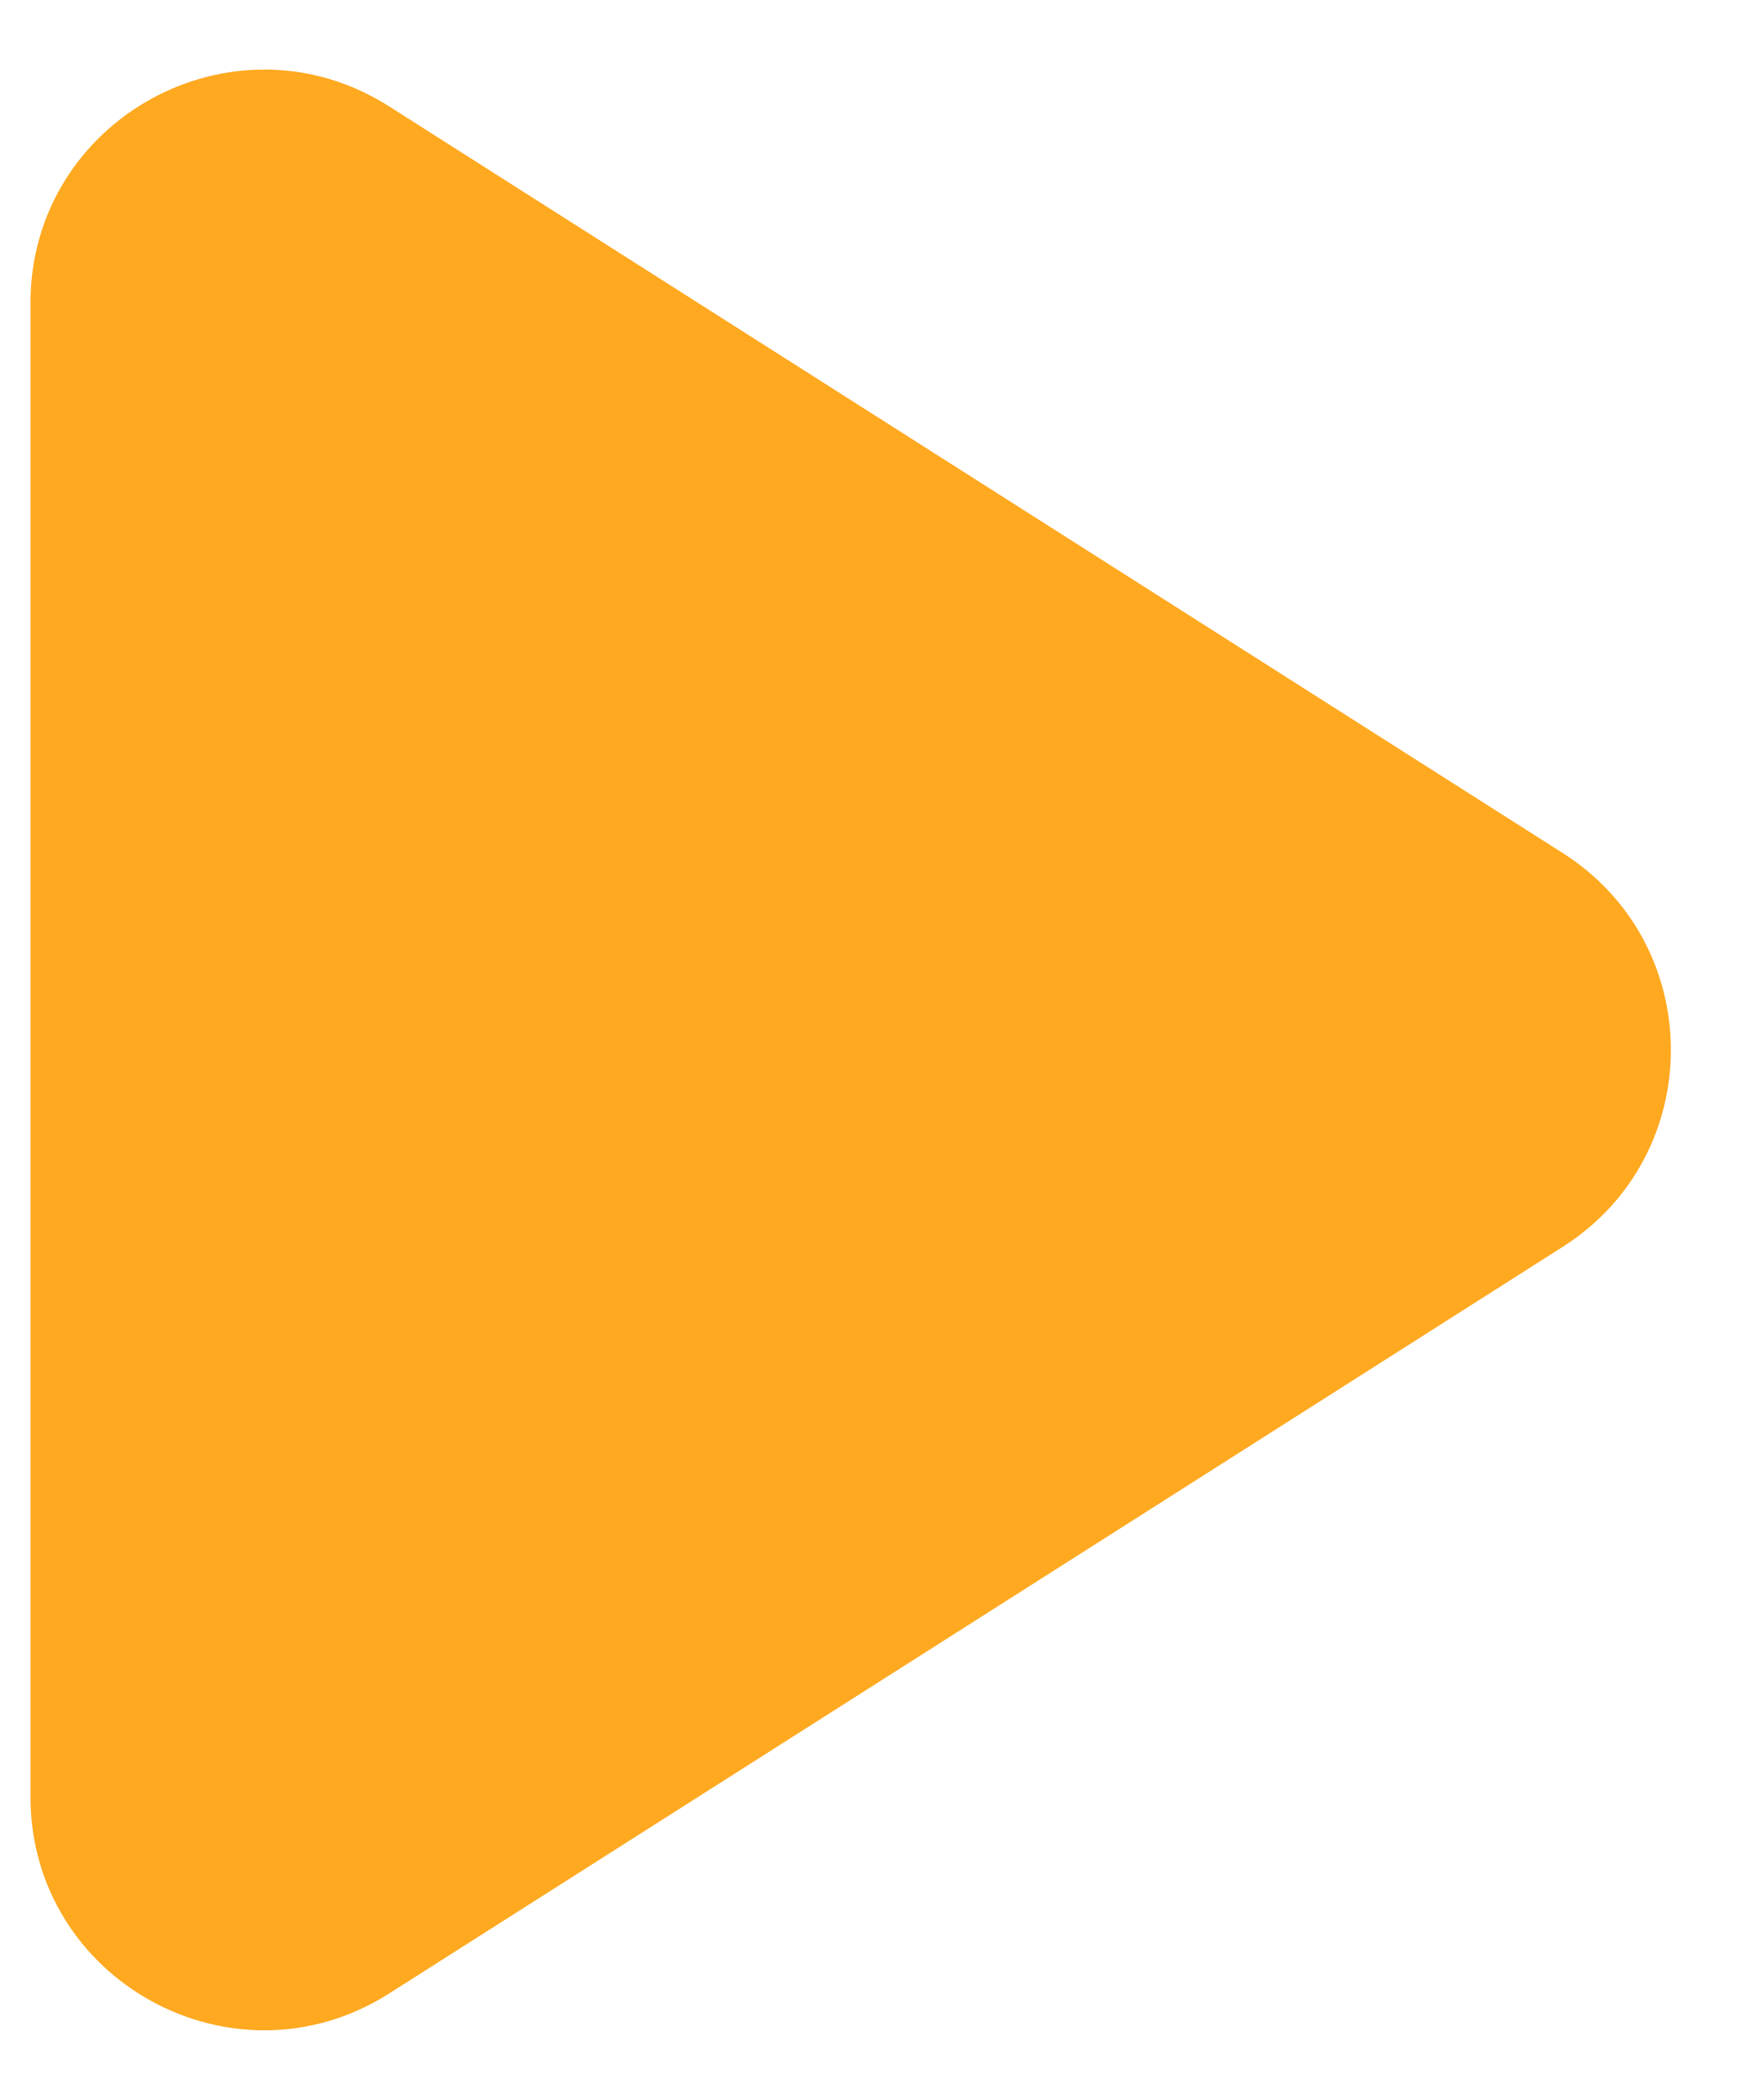
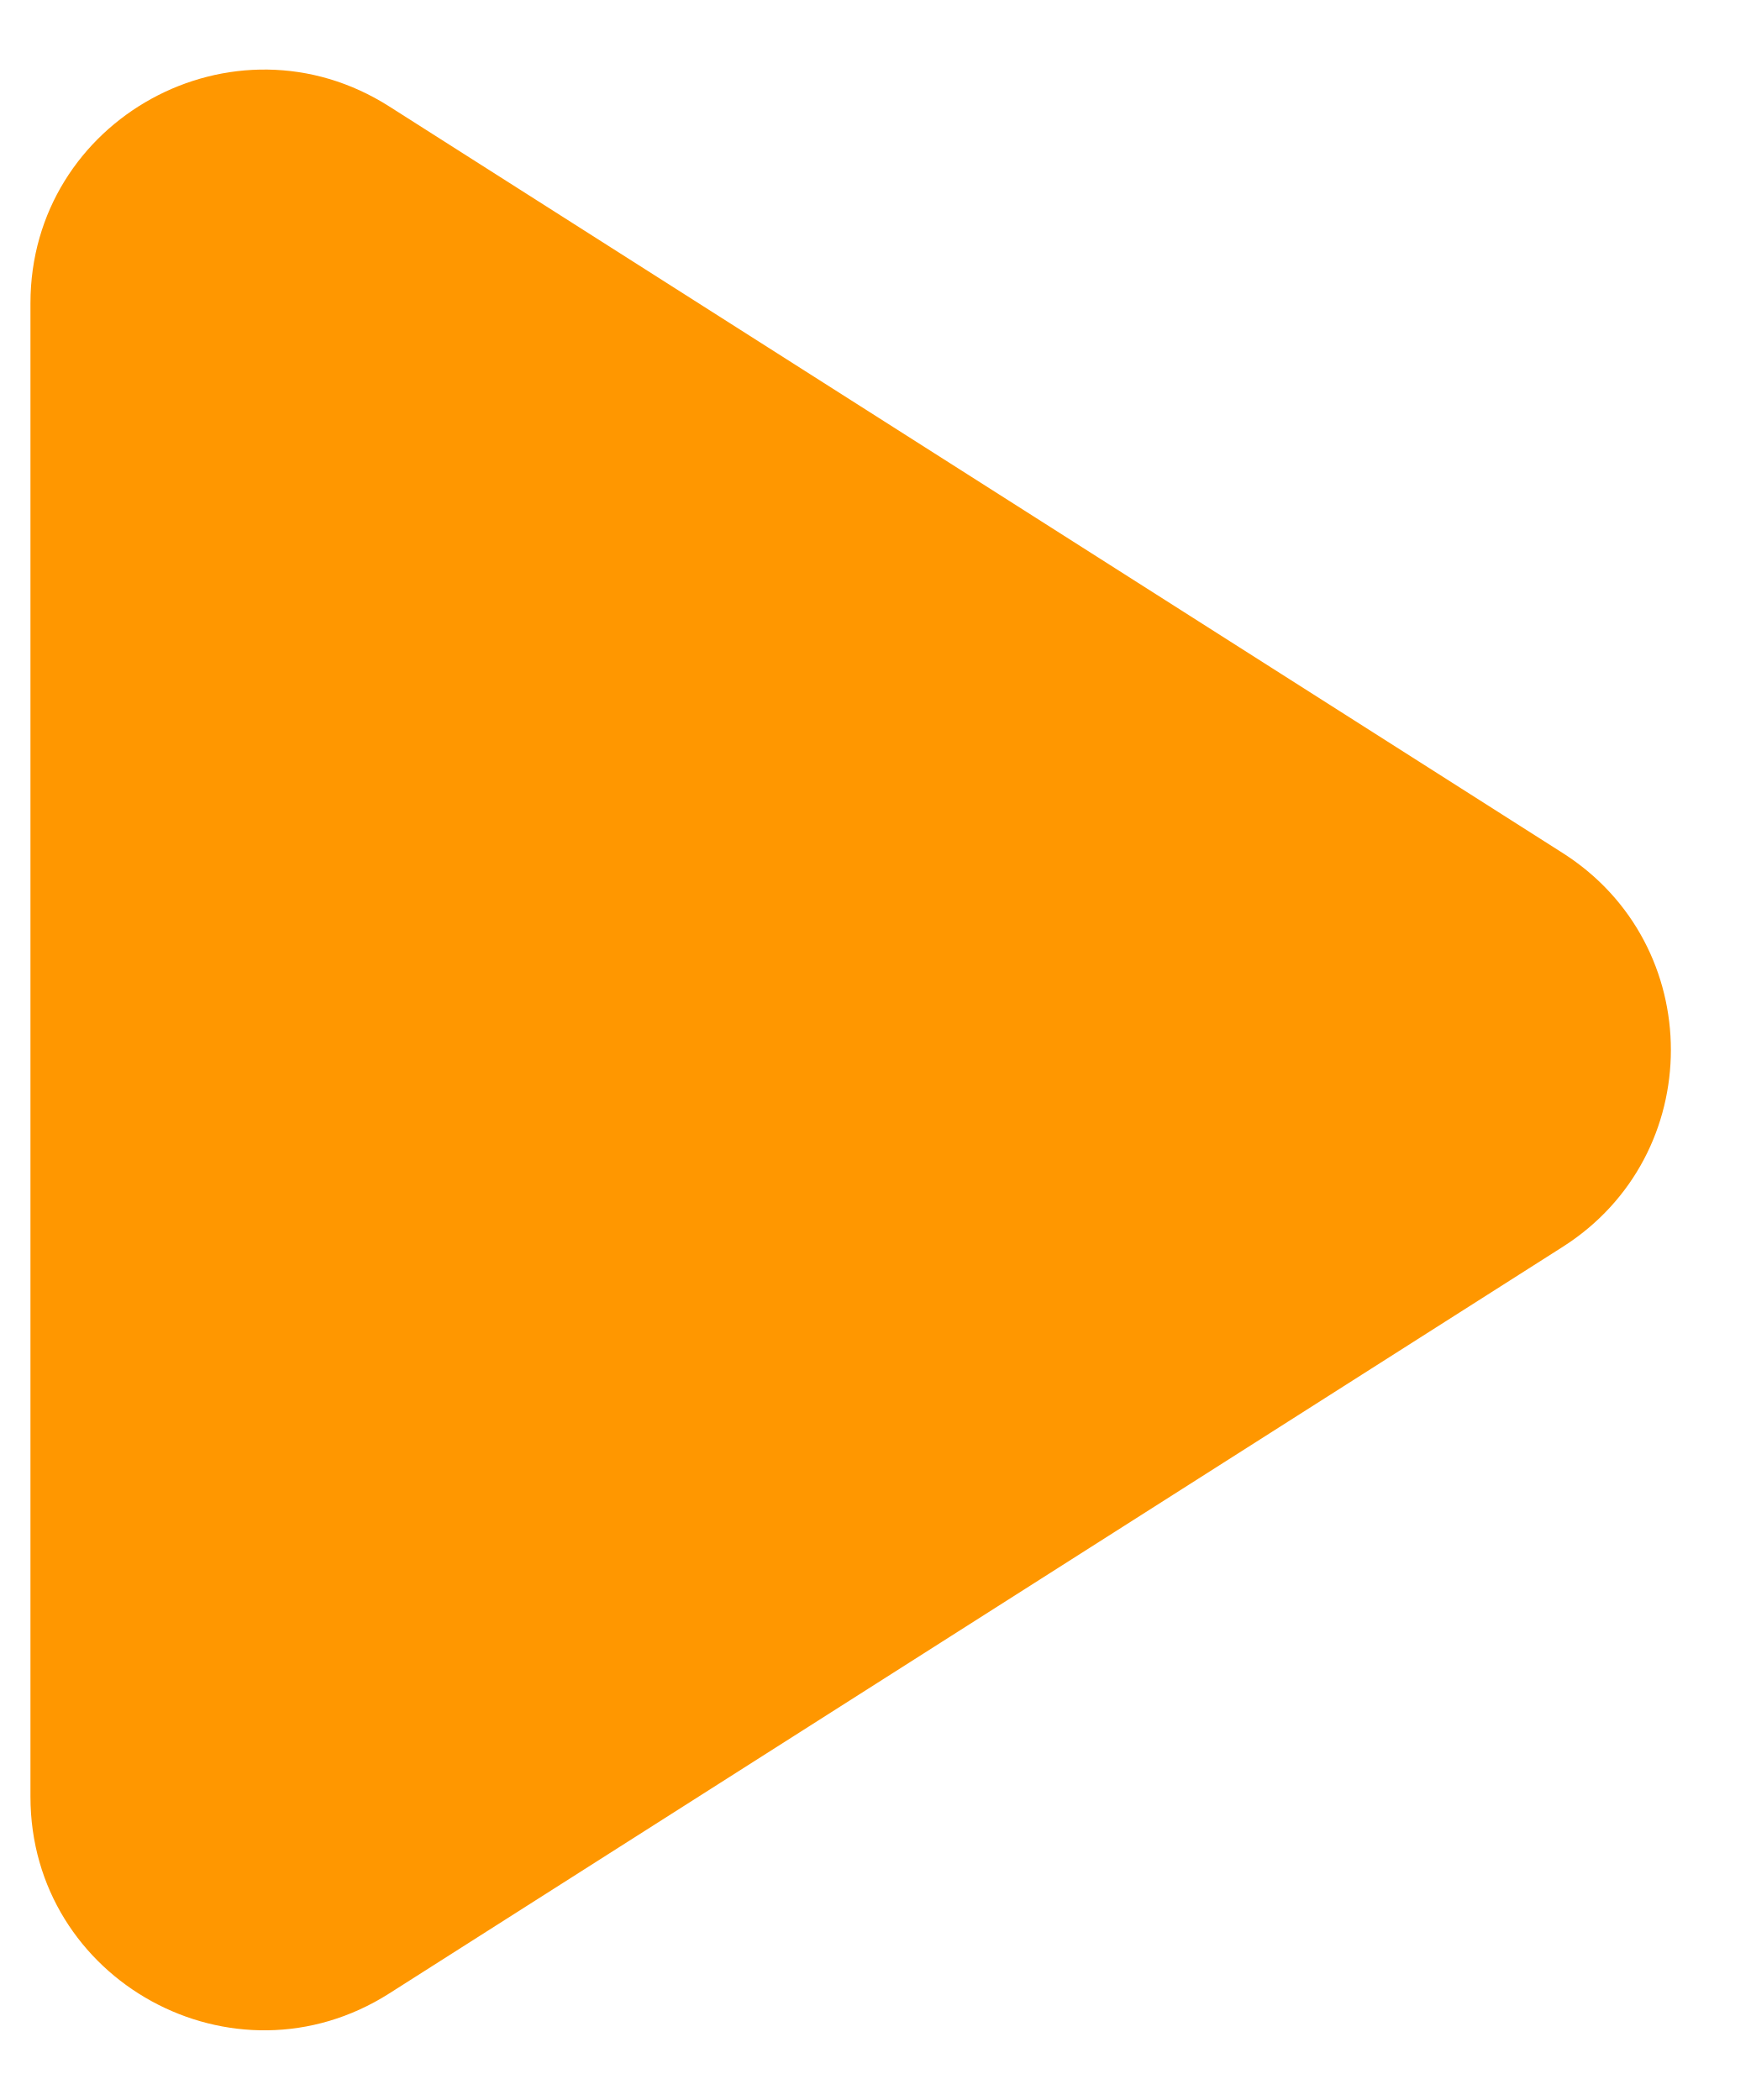
<svg xmlns="http://www.w3.org/2000/svg" width="15" height="18" viewBox="0 0 15 18" fill="none">
-   <path d="M13.392 7.312C14.627 8.098 14.627 9.901 13.392 10.687L3.335 17.087C2.003 17.934 0.261 16.978 0.261 15.4L0.261 2.599C0.261 1.021 2.003 0.065 3.335 0.912L13.392 7.312Z" fill="#FFA920" />
+   <path d="M13.392 7.312C14.627 8.098 14.627 9.901 13.392 10.687L3.335 17.087C2.003 17.934 0.261 16.978 0.261 15.4L0.261 2.599C0.261 1.021 2.003 0.065 3.335 0.912L13.392 7.312Z" fill="#FF9700" />
</svg>
